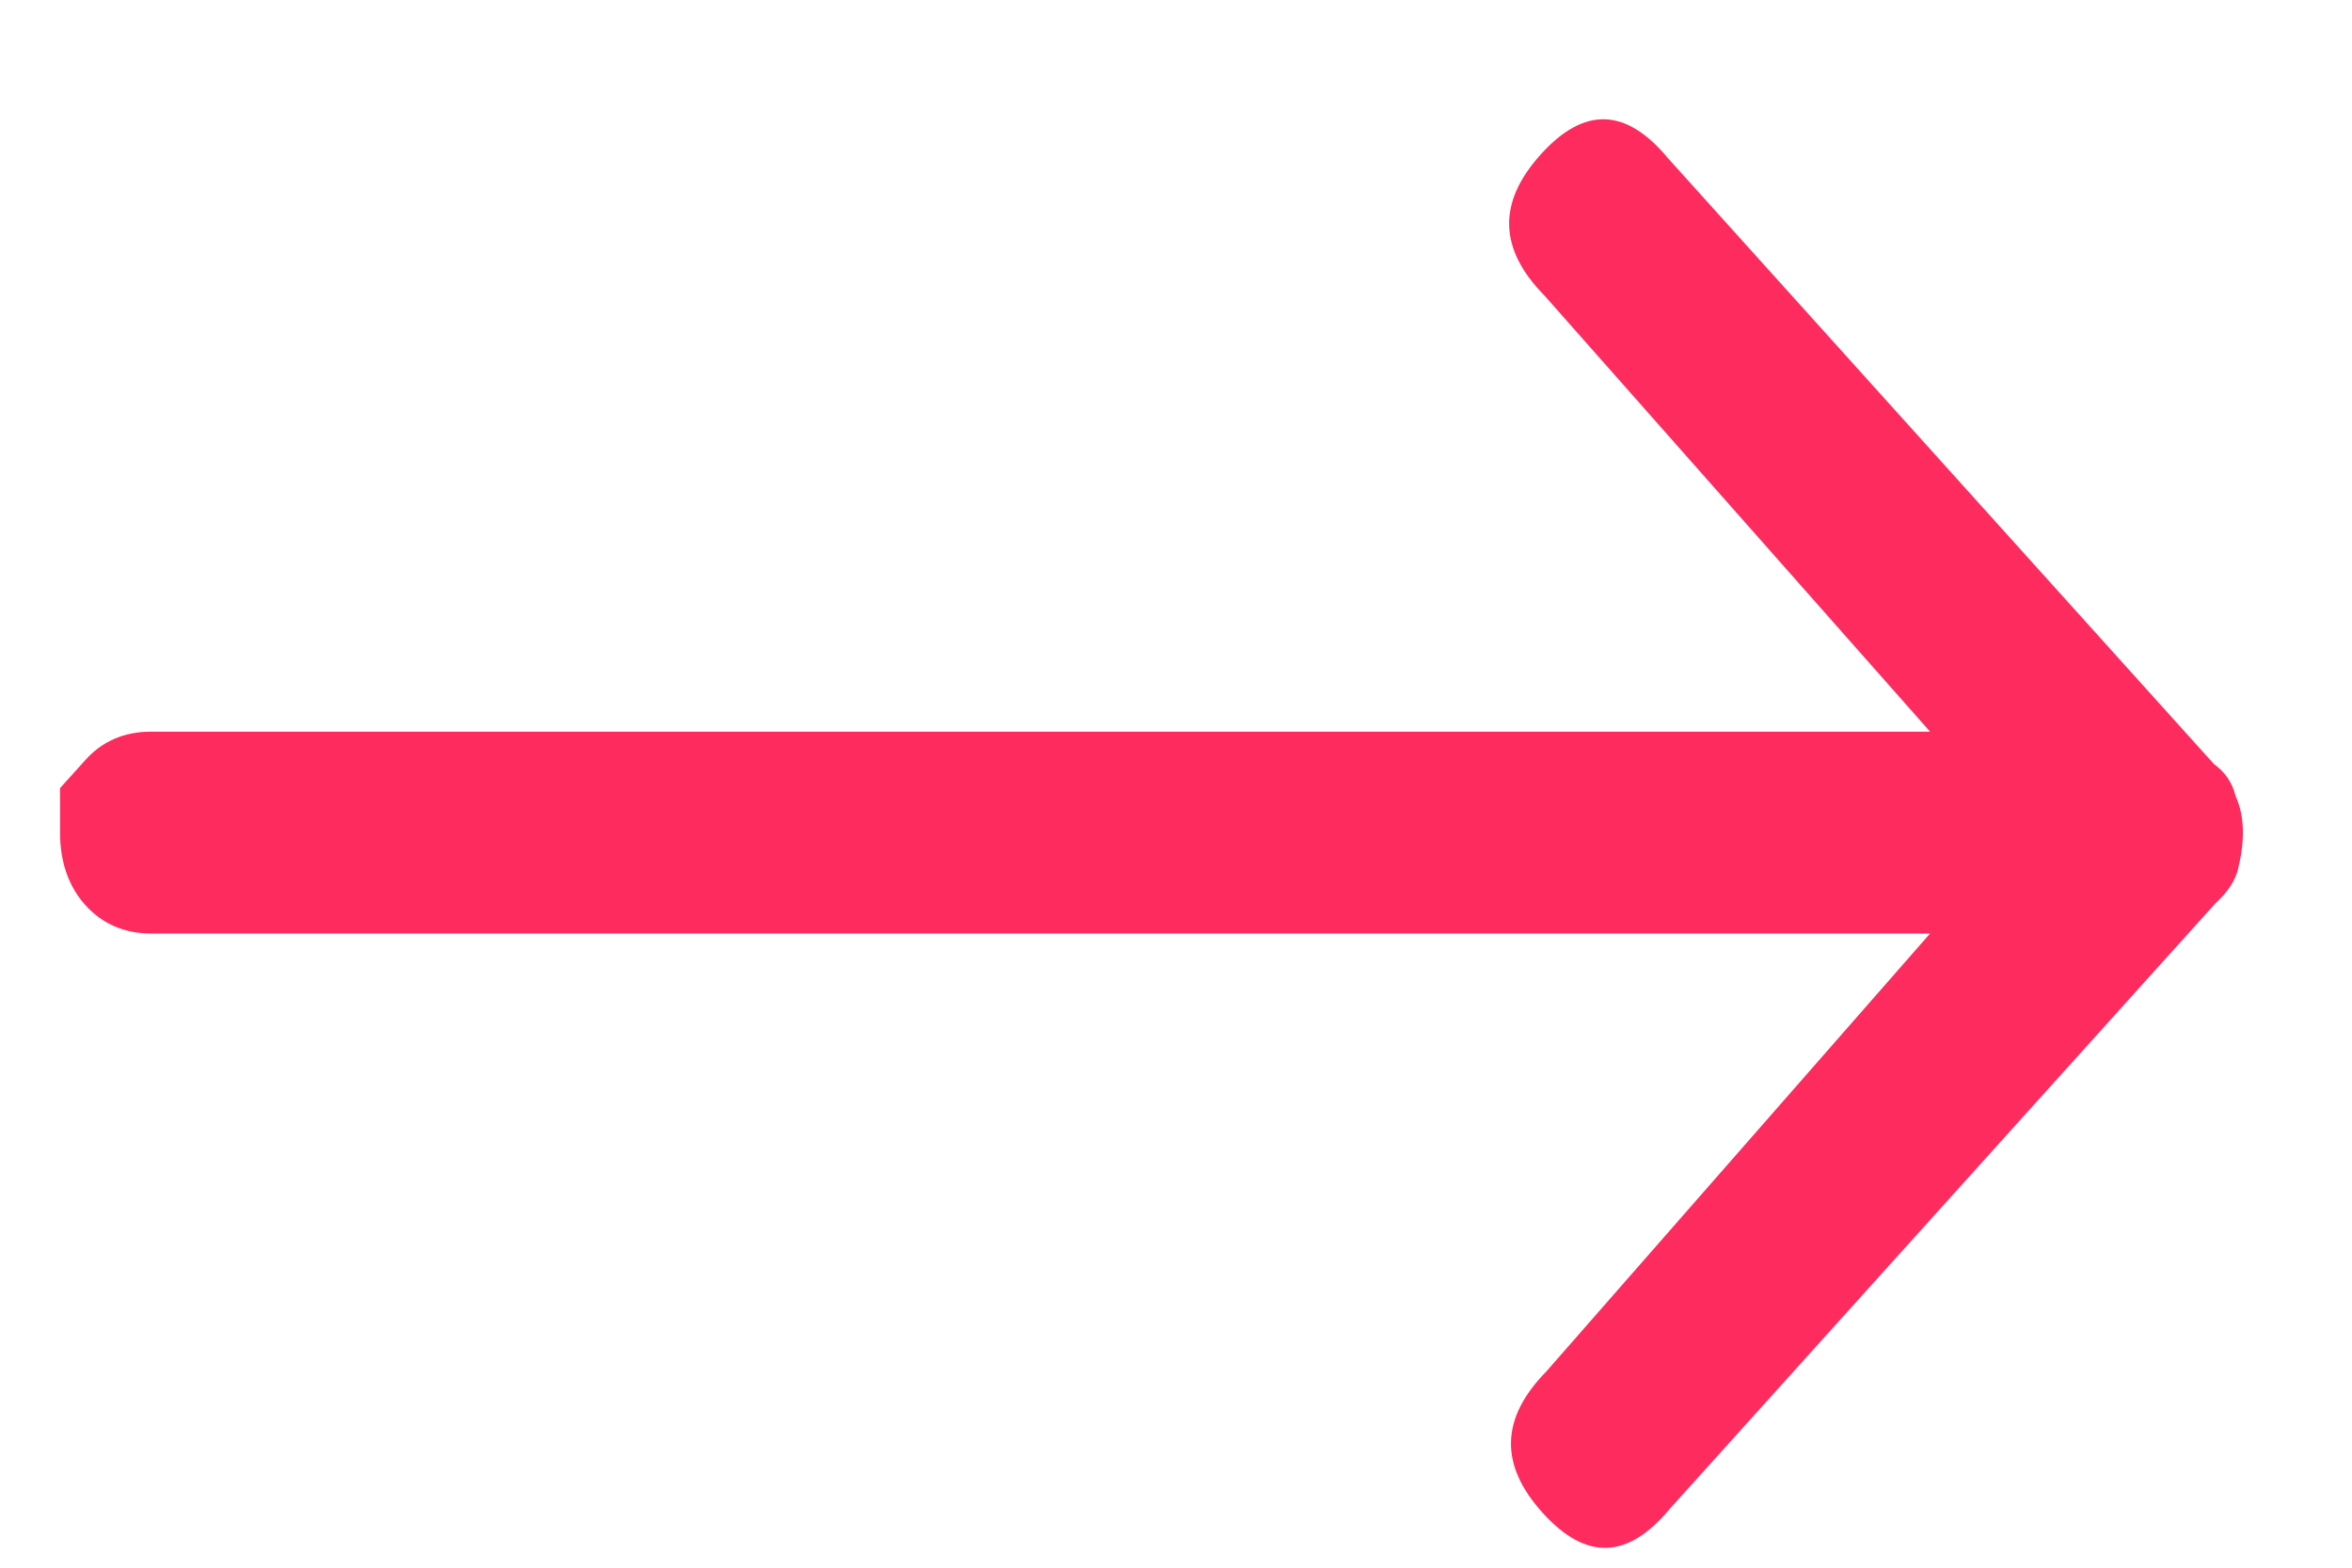
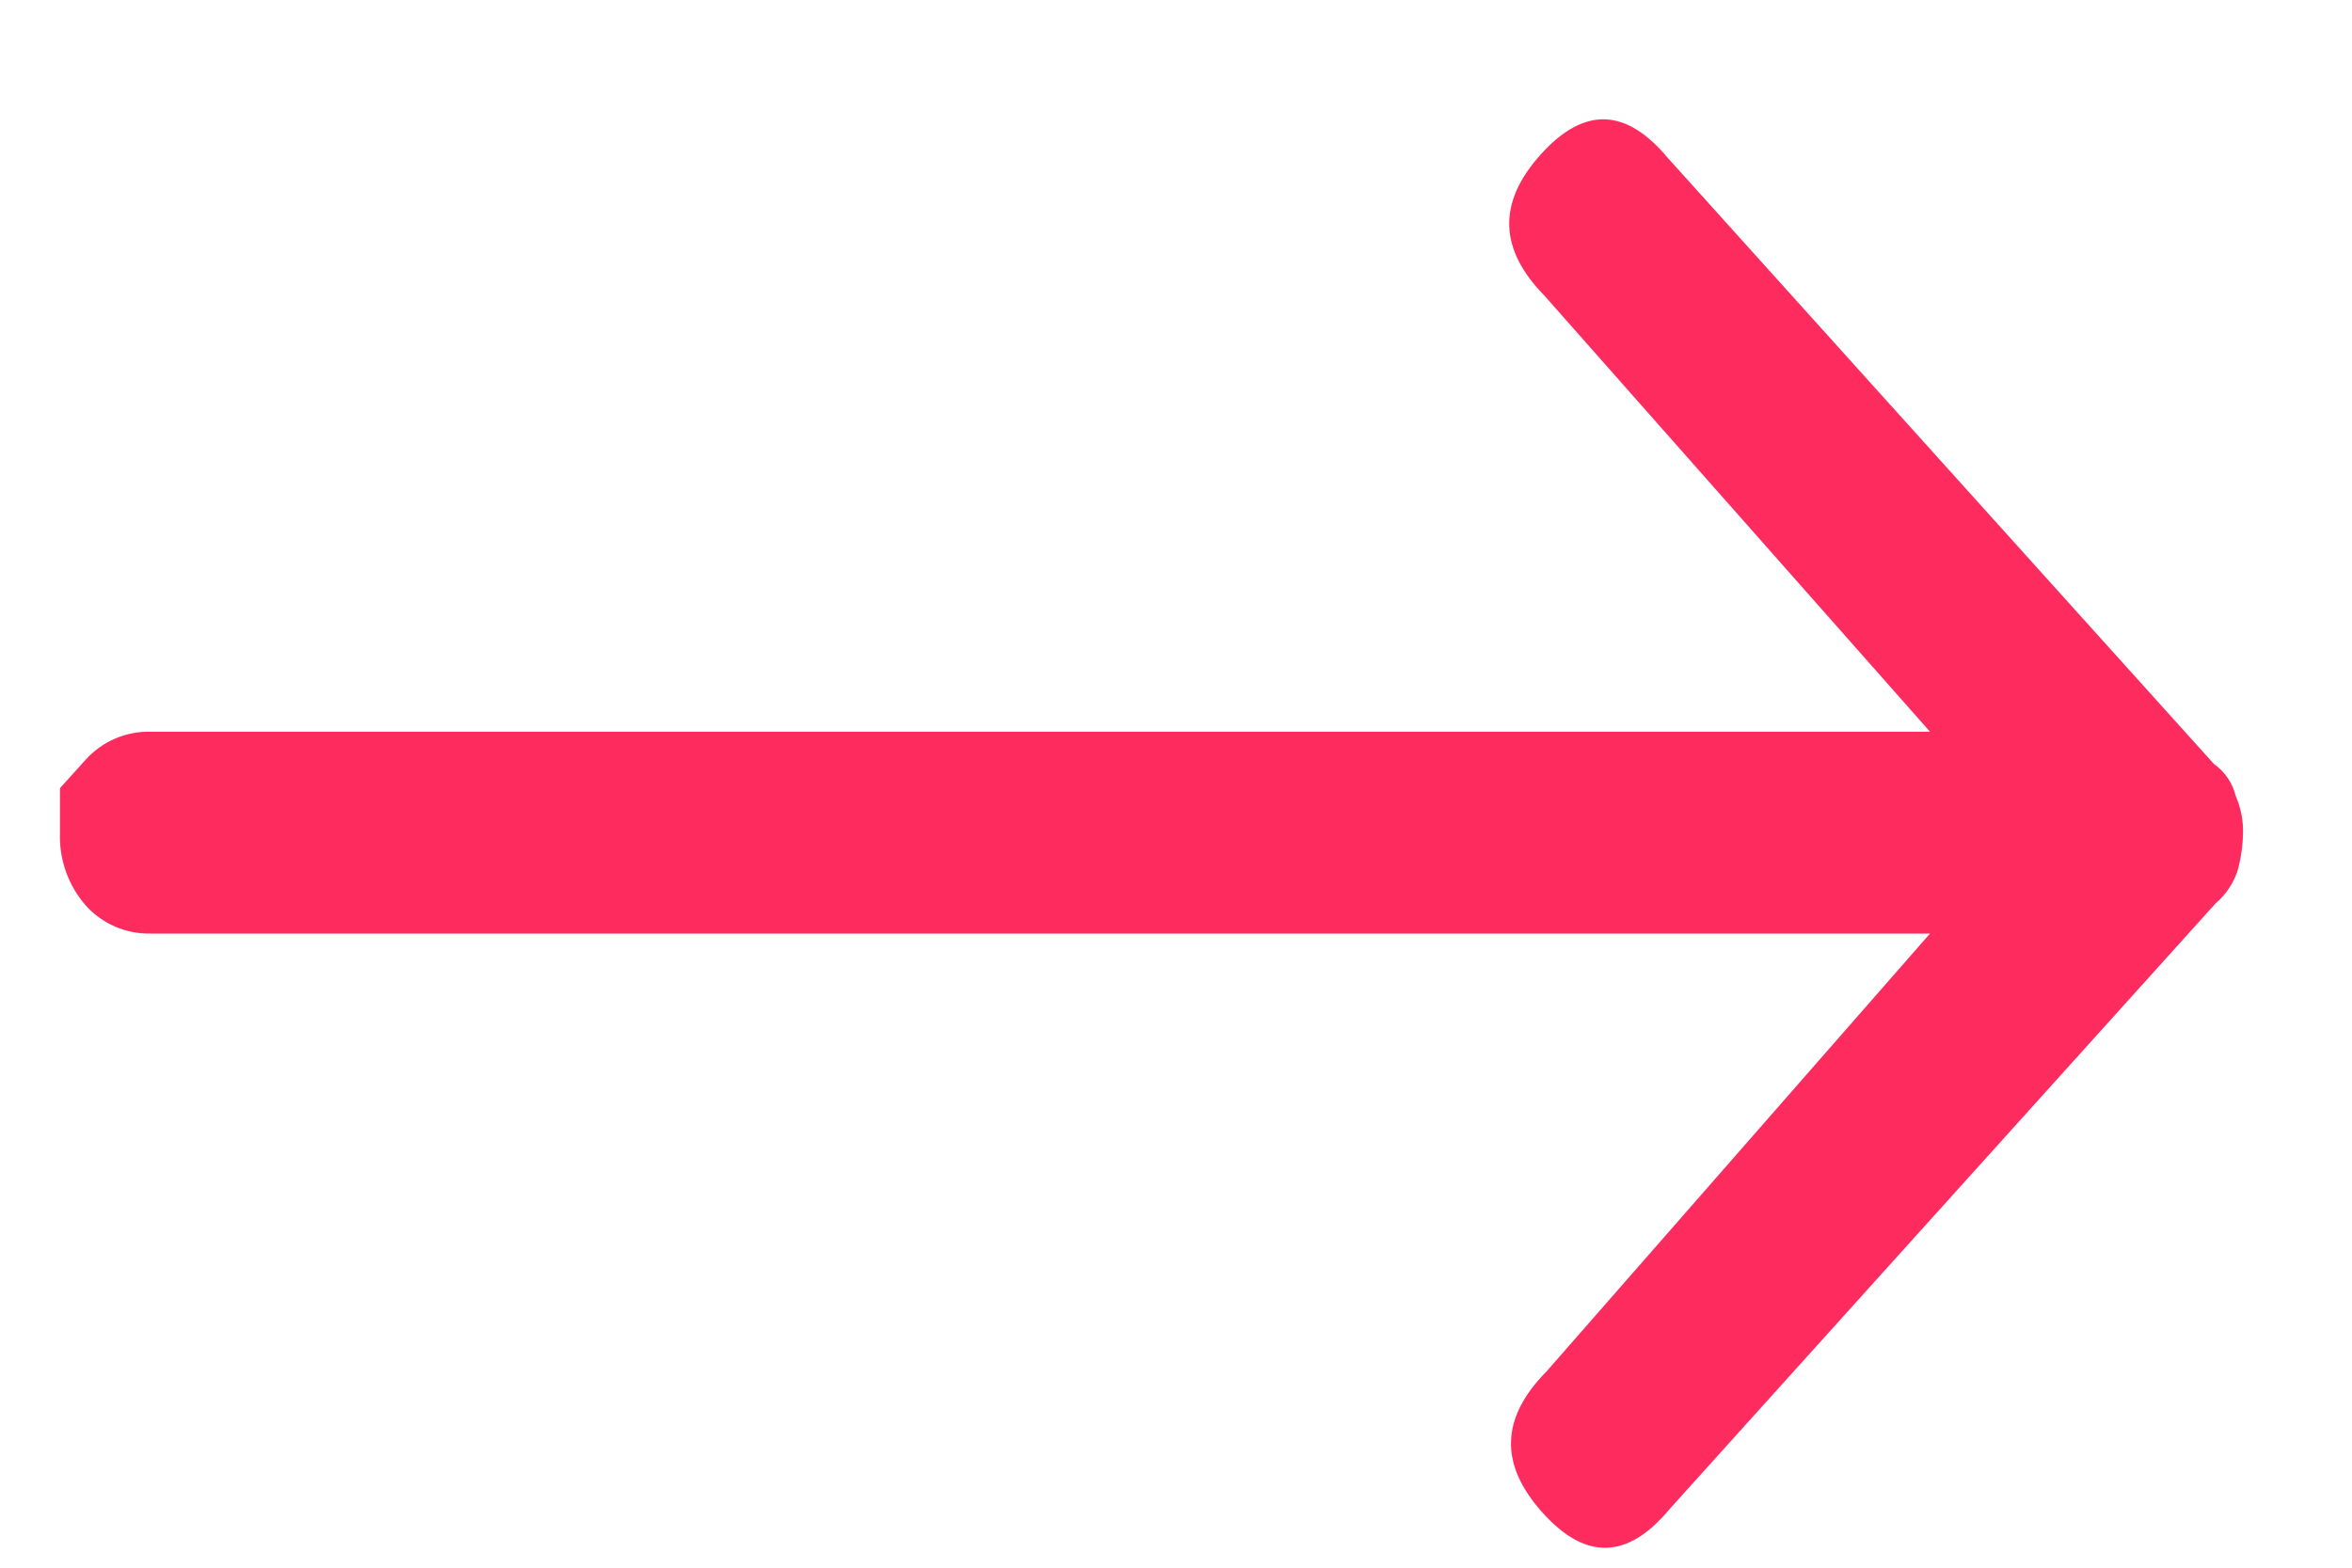
- <svg xmlns="http://www.w3.org/2000/svg" width="12px" height="8px" viewBox="0 0 12 8" version="1.1">
-   <g id="Symbols" stroke="none" stroke-width="1" fill="none" fill-rule="evenodd">
-     <g id="btnsecondary1-positif" transform="translate(-71, -15)" fill="#FD2B5E">
-       <g id="Group" transform="translate(12, 8)">
-         <g id="arrow" transform="translate(59.30633, 7.608696)">
-           <path d="M0.464,3.125 L9.541,3.125 L7.574,0.9 C7.341,0.663 7.332,0.426 7.555,0.179 C7.778,-0.068 7.991,-0.058 8.205,0.2 L10.989,3.29 C11.045,3.331 11.082,3.382 11.1,3.454 C11.128,3.516 11.137,3.578 11.137,3.64 C11.137,3.702 11.128,3.763 11.11,3.836 C11.091,3.897 11.054,3.949 10.998,4 L8.214,7.09 C8,7.348 7.787,7.358 7.564,7.111 C7.341,6.864 7.351,6.627 7.583,6.39 L9.541,4.155 L0.464,4.155 C0.325,4.155 0.213,4.103 0.13,4.011 C0.046,3.918 0,3.794 0,3.64 C0,3.485 0,3.413 0,3.413 C0,3.413 0.046,3.362 0.13,3.269 C0.213,3.176 0.325,3.125 0.464,3.125 Z" />
-         </g>
-       </g>
-     </g>
-   </g>
+ <svg xmlns="http://www.w3.org/2000/svg" width="12" height="8">
+   <path d="M.77 3.734h9.077L7.88 1.509c-.232-.237-.241-.474-.019-.721.223-.247.436-.237.65.02l2.784 3.09a.283.283 0 0 1 .112.165.441.441 0 0 1 .037.186.77.77 0 0 1-.028.195.367.367 0 0 1-.111.165L8.52 7.699c-.213.257-.427.268-.65.02-.222-.247-.213-.484.02-.72l1.957-2.235H.77a.432.432 0 0 1-.334-.145.535.535 0 0 1-.13-.37v-.227l.13-.144a.432.432 0 0 1 .334-.144z" fill="#FD2B5E" fill-rule="evenodd" />
</svg>
